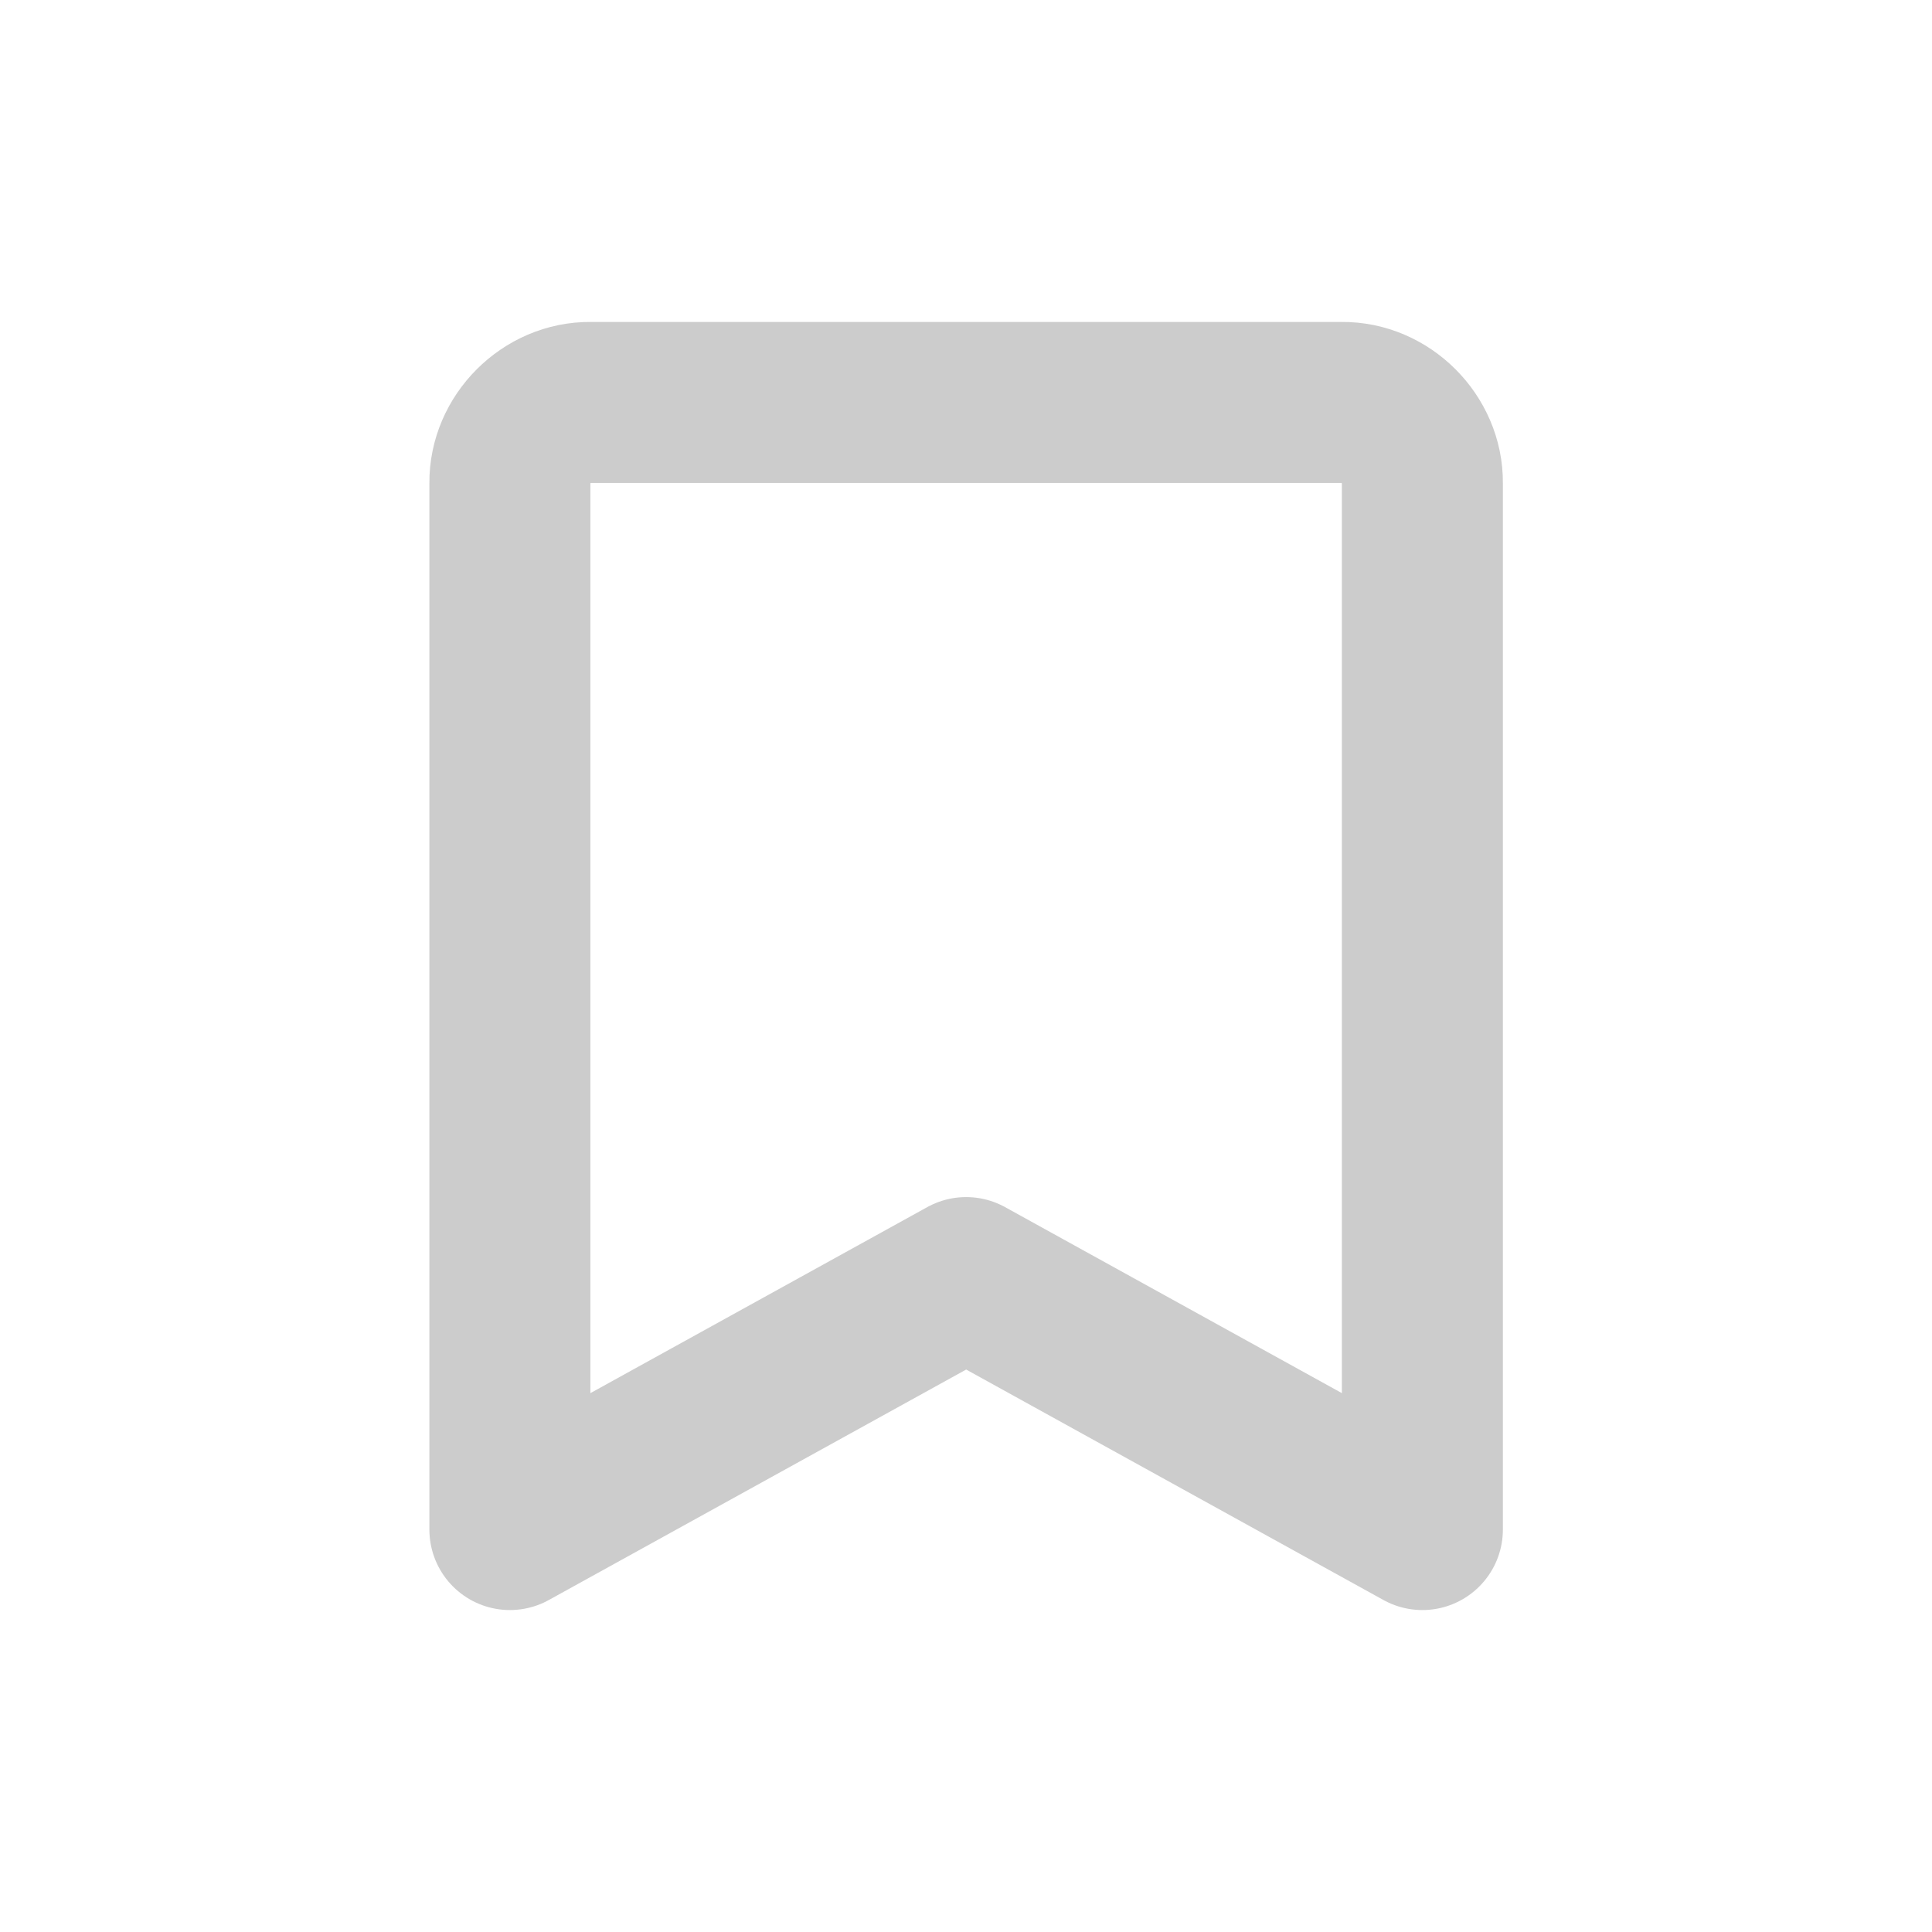
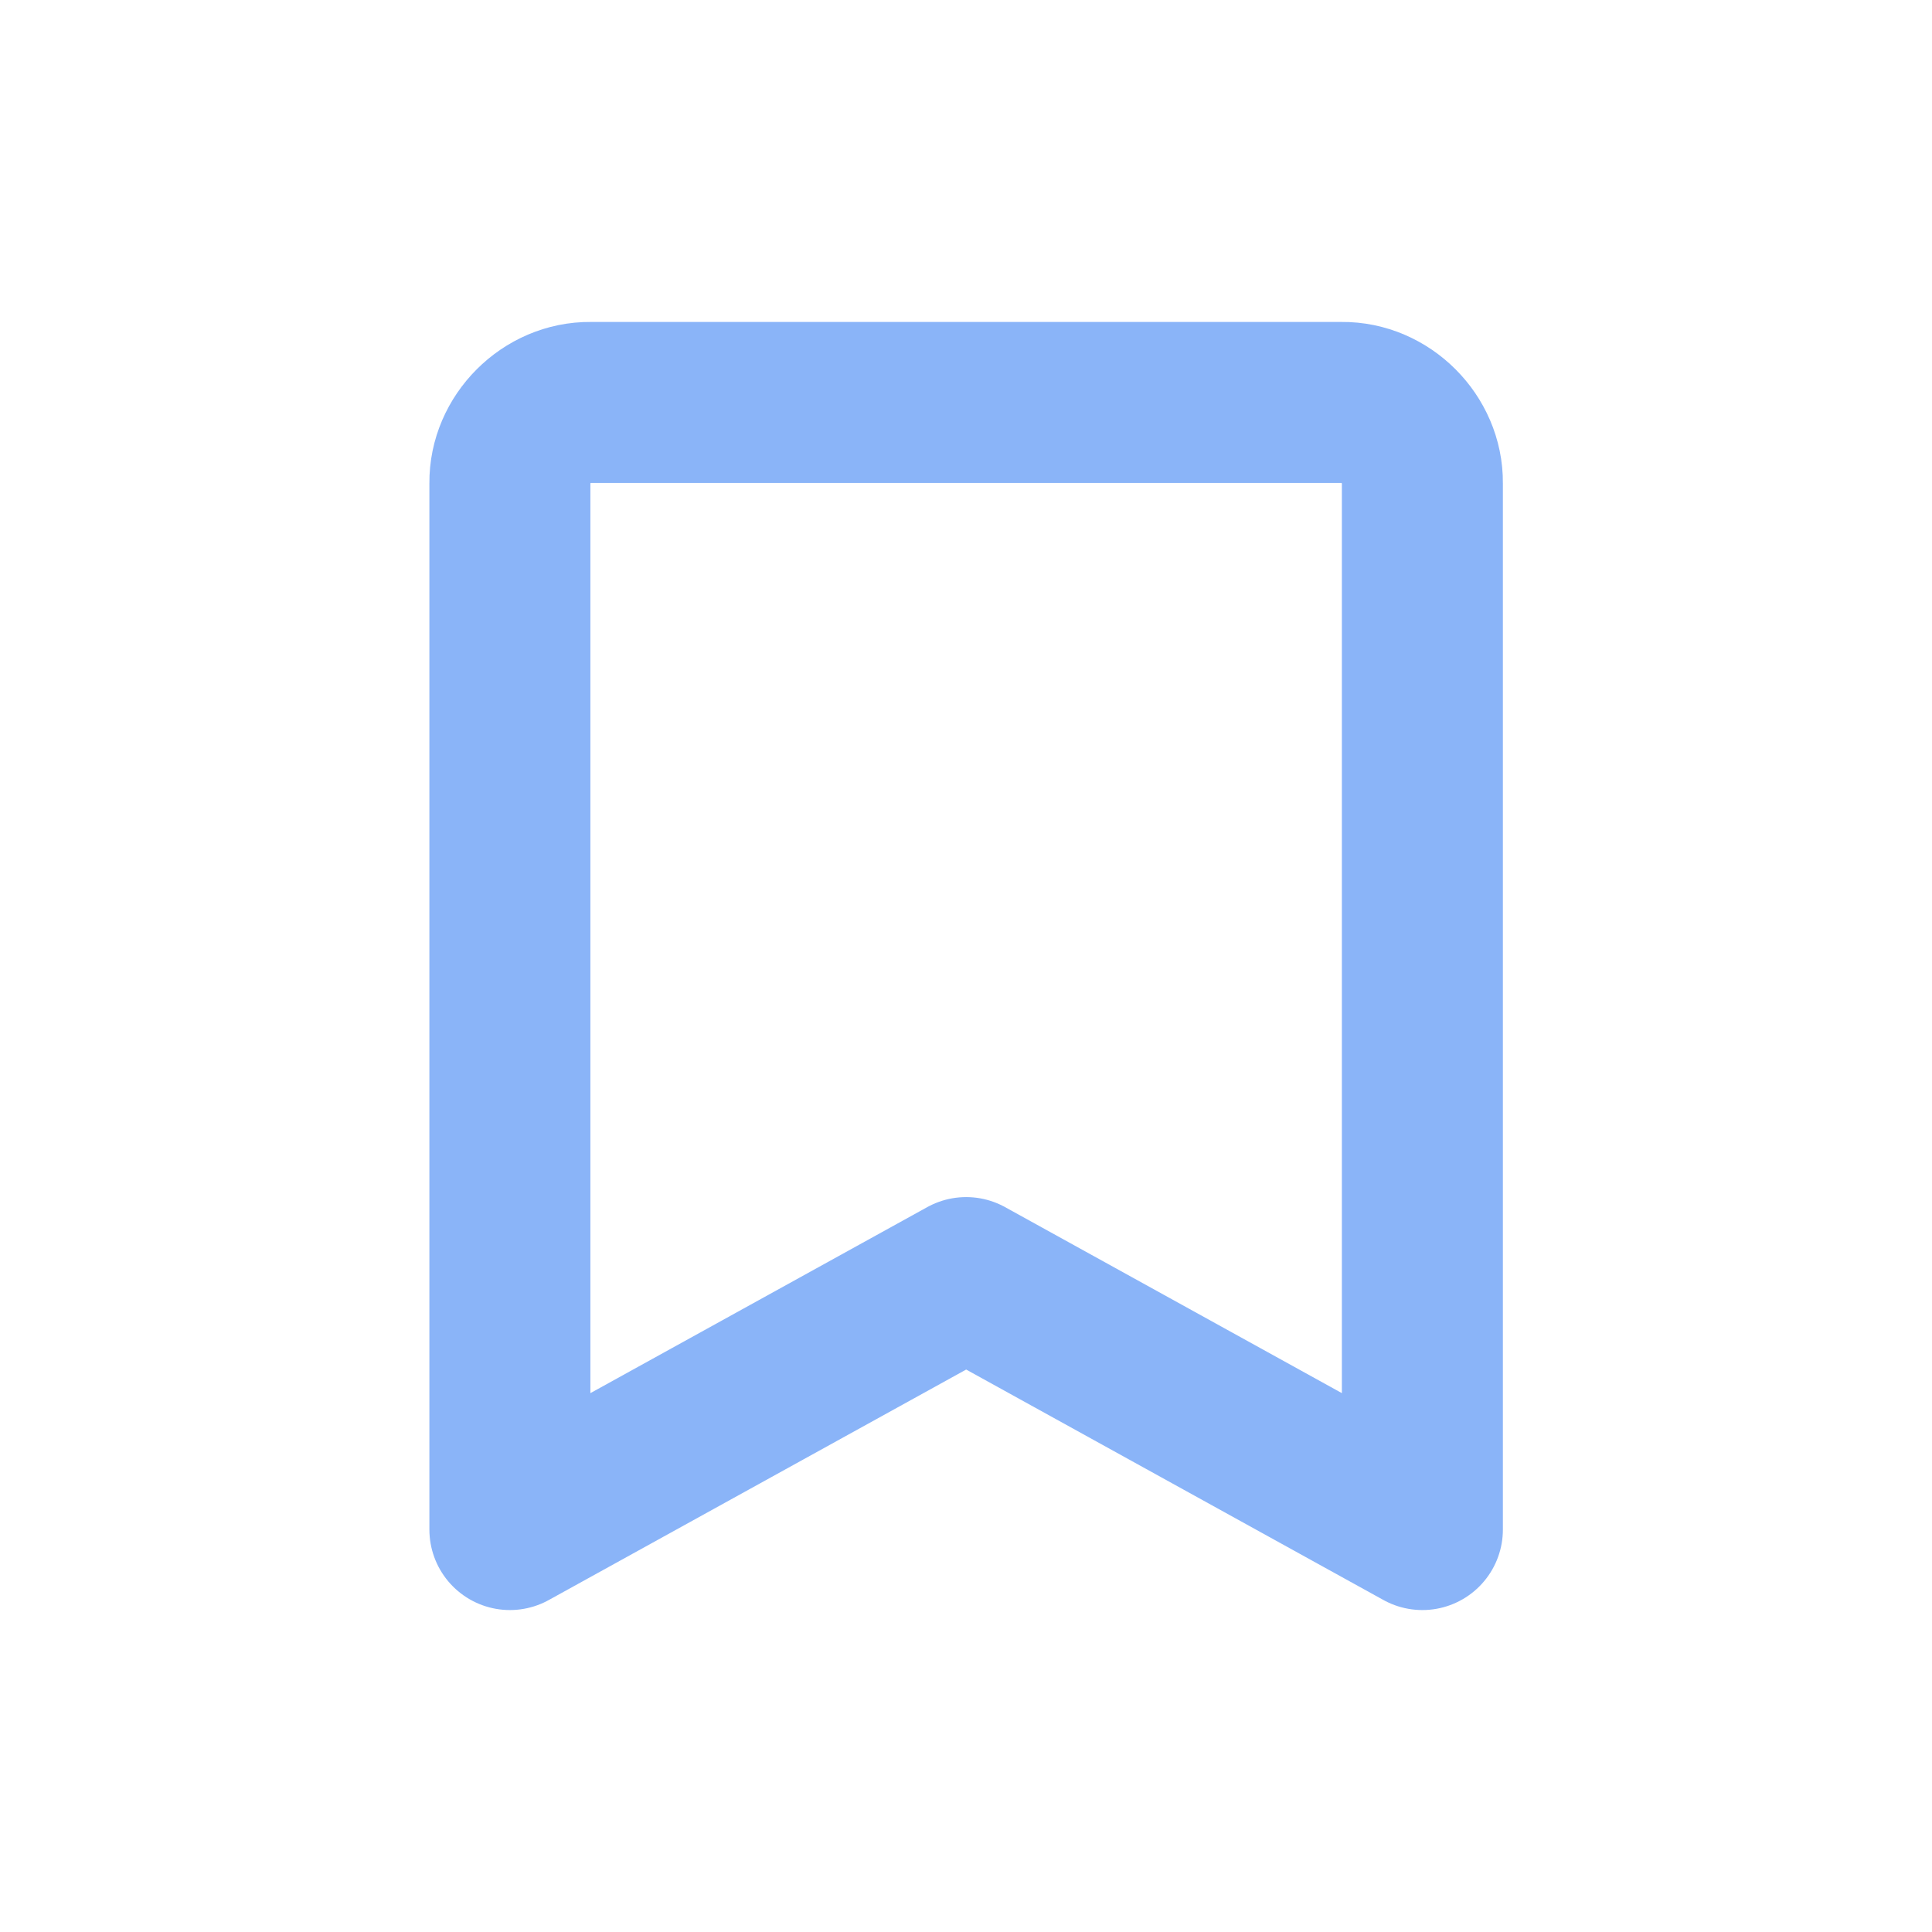
<svg xmlns="http://www.w3.org/2000/svg" width="36mm" height="36mm" viewBox="0 0 36 36" version="1.1" id="svg8">
  <defs id="defs2">
    <pattern id="EMFhbasepattern" patternUnits="userSpaceOnUse" width="6" height="6" x="0" y="0" />
    <pattern id="EMFhbasepattern-8" patternUnits="userSpaceOnUse" width="6" height="6" x="0" y="0" />
    <pattern id="EMFhbasepattern-3" patternUnits="userSpaceOnUse" width="6" height="6" x="0" y="0" />
    <pattern id="EMFhbasepattern-5" patternUnits="userSpaceOnUse" width="6" height="6" x="0" y="0" />
    <pattern id="EMFhbasepattern-37" patternUnits="userSpaceOnUse" width="6" height="6" x="0" y="0" />
    <pattern id="EMFhbasepattern-7" patternUnits="userSpaceOnUse" width="6" height="6" x="0" y="0" />
  </defs>
  <g id="layer1">
    <path style="fill:none;stroke:none;stroke-width:0.013px;stroke-linecap:round;stroke-linejoin:round;stroke-miterlimit:4;stroke-dasharray:none;stroke-opacity:1" d="M 0,36 H 36 V 0 H 0 Z" id="path840" />
-     <path style="fill:none;stroke:#cccccc;stroke-width:3;stroke-linecap:round;stroke-linejoin:round;stroke-miterlimit:4;stroke-dasharray:none;stroke-opacity:1" d="M 26.504,28.501 V 9 c 0.008,-0.811 -0.689,-1.51 -1.501,-1.501 l -14,1.44e-5 C 10.191,7.49 9.493,8.188 9.501,9 l 1.94e-5,19.501 8.502,-4.695 z" id="path852" />
+     <path style="fill:none;stroke:#8ab4f8;stroke-width:3;stroke-linecap:round;stroke-linejoin:round;stroke-miterlimit:4;stroke-dasharray:none;stroke-opacity:1" d="M 26.504,28.501 V 9 c 0.008,-0.811 -0.689,-1.51 -1.501,-1.501 l -14,1.44e-5 C 10.191,7.49 9.493,8.188 9.501,9 l 1.94e-5,19.501 8.502,-4.695 z" id="path852" />
  </g>
</svg>
